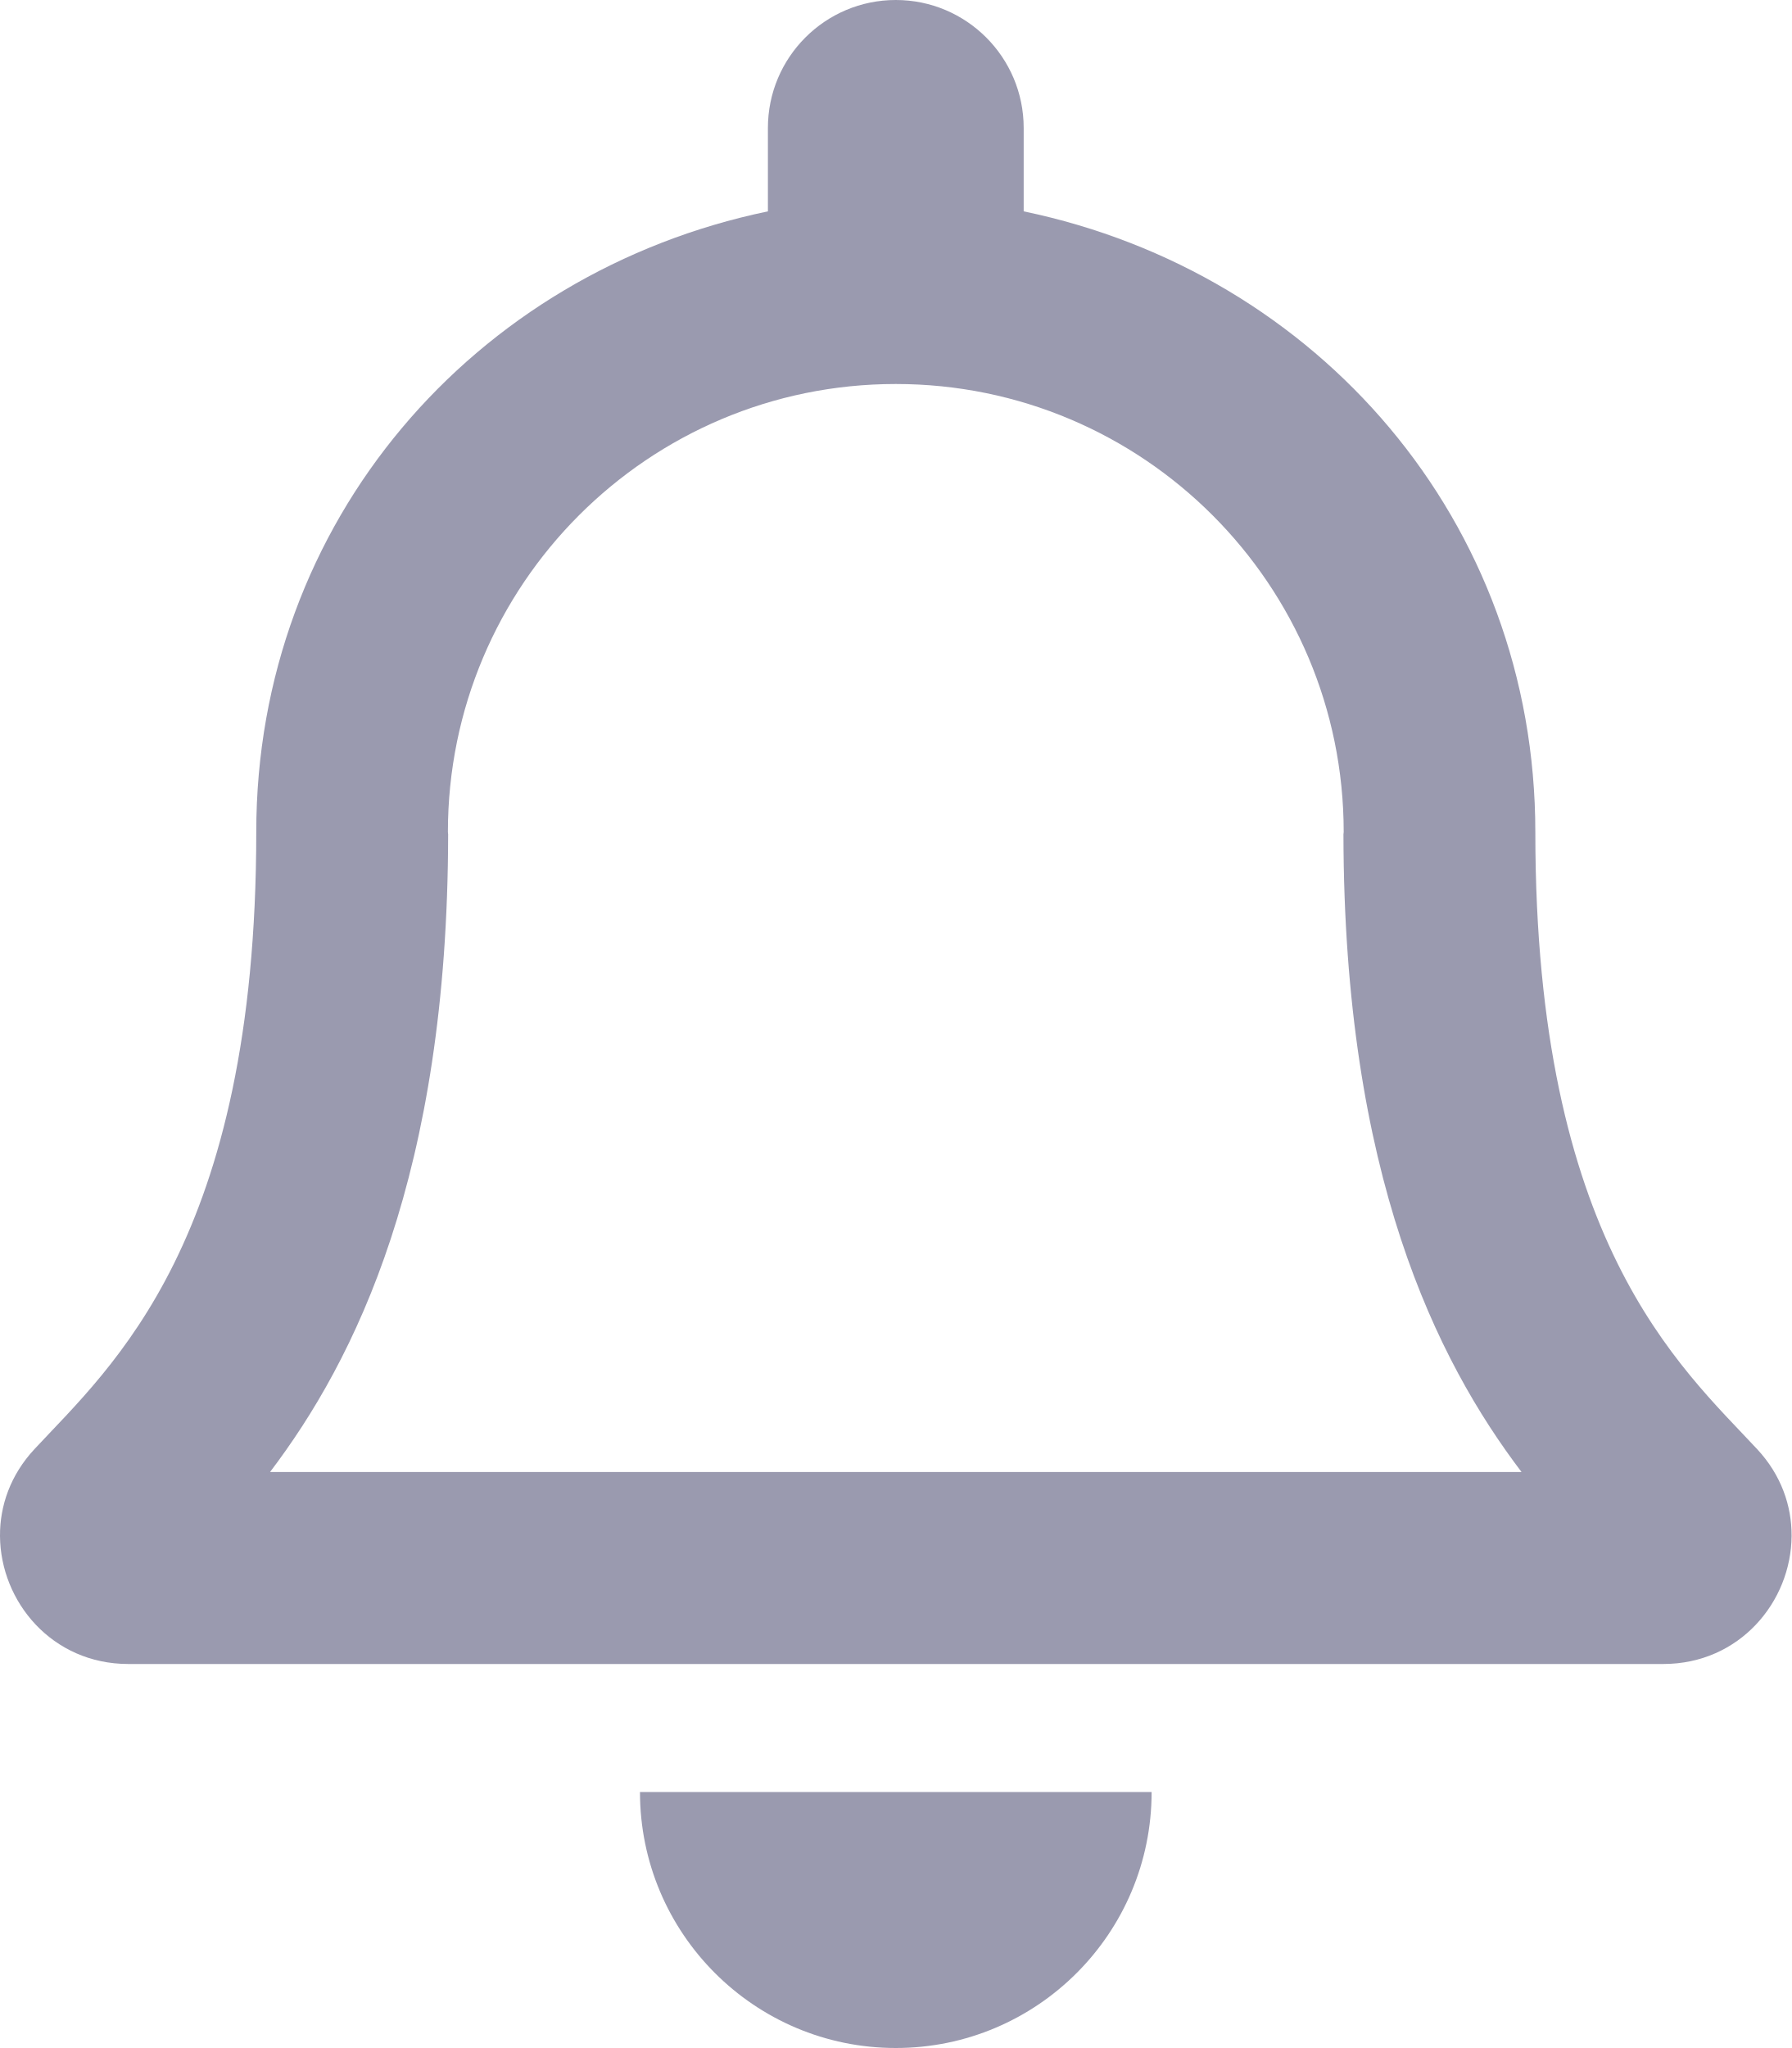
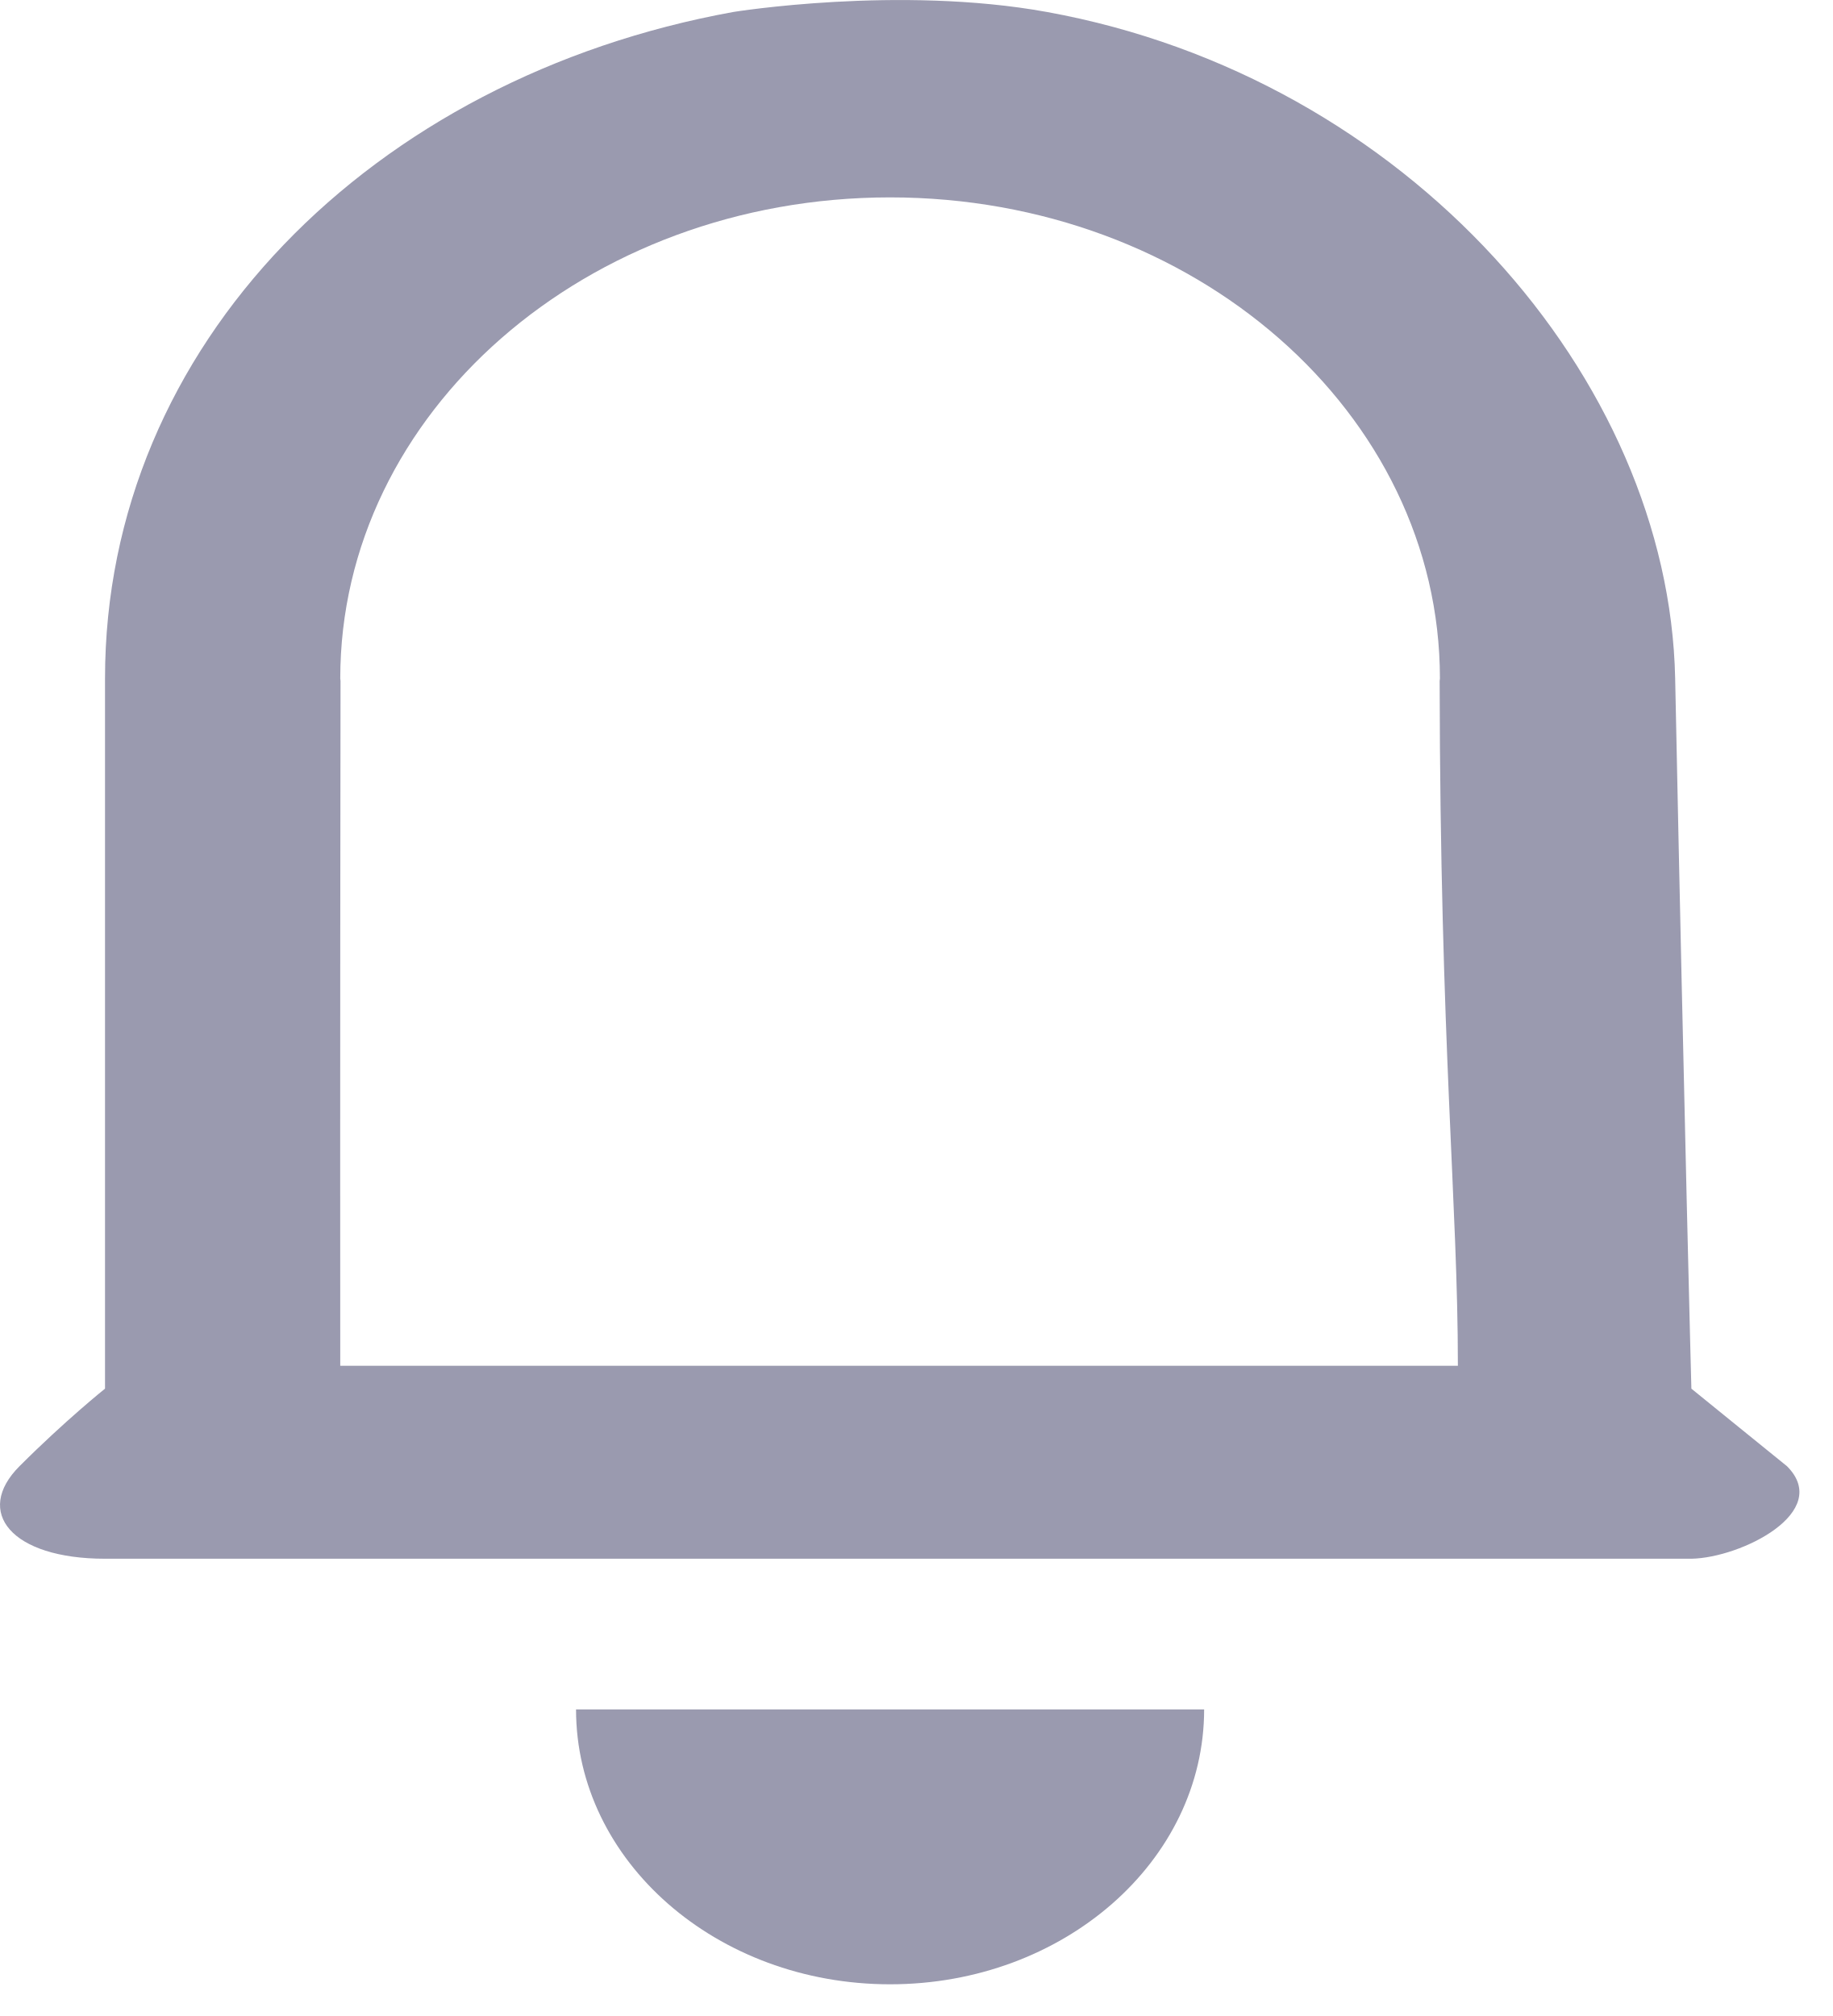
- <svg xmlns="http://www.w3.org/2000/svg" aria-hidden="true" focusable="false" data-prefix="far" data-icon="bell" class="svg-inline--fa fa-bell fa-w-14" role="img" viewBox="0 0 448 512">
-   <path fill="#9A9AAF" d="M439.39 362.29c-19.32-20.76-55.47-51.99-55.47-154.29 0-77.7-54.48-139.9-127.94-155.16V32c0-17.67-14.32-32-31.98-32s-31.98 14.33-31.98 32v20.84C118.56 68.1 64.08 130.3 64.08 208c0 102.3-36.15 133.53-55.47 154.29-6 6.45-8.66 14.16-8.61 21.71.11 16.4 12.98 32 32.1 32h383.8c19.12 0 32-15.6 32.1-32 .05-7.55-2.61-15.27-8.61-21.71zM67.53 368c21.22-27.97 44.42-74.33 44.53-159.42 0-.2-.06-.38-.06-.58 0-61.86 50.14-112 112-112s112 50.14 112 112c0 .2-.06.38-.06.58.11 85.1 23.31 131.46 44.53 159.42H67.53zM224 512c35.32 0 63.97-28.65 63.97-64H160.03c0 35.35 28.65 64 63.97 64z" />
+ <svg xmlns="http://www.w3.org/2000/svg" width="20" height="22" viewBox="0 0 20 22" fill="none">
+   <path d="M18.457 15.154C18.457 15.154 18.381 12.312 18.28 7.404C18.213 4.131 15.361 0.846 11.426 0.131C9.81 -0.163 8 0.131 8 0.131C4.064 0.846 1.146 3.762 1.146 7.404C1.146 12.199 1.146 15.154 1.146 15.154C1.146 15.154 0.713 15.5 0.213 16C-0.287 16.5 0.122 17.01 1.146 17.01H18.457C19 17 20 16.5 19.5 16L18.978 15.577L18.457 15.154ZM3.713 14.904C3.713 14.904 3.71 11.419 3.716 7.431C3.716 7.422 3.713 7.413 3.713 7.404C3.713 4.504 6.399 2.154 9.713 2.154C13.027 2.154 15.713 4.504 15.713 7.404C15.713 7.413 15.71 7.422 15.71 7.431C15.716 11.42 15.909 13.131 15.909 14.904H3.713ZM9.713 21.654C11.605 21.654 13.14 20.311 13.14 18.654H6.286C6.286 20.311 7.821 21.654 9.713 21.654Z" fill="#9A9AAF" />
</svg>
